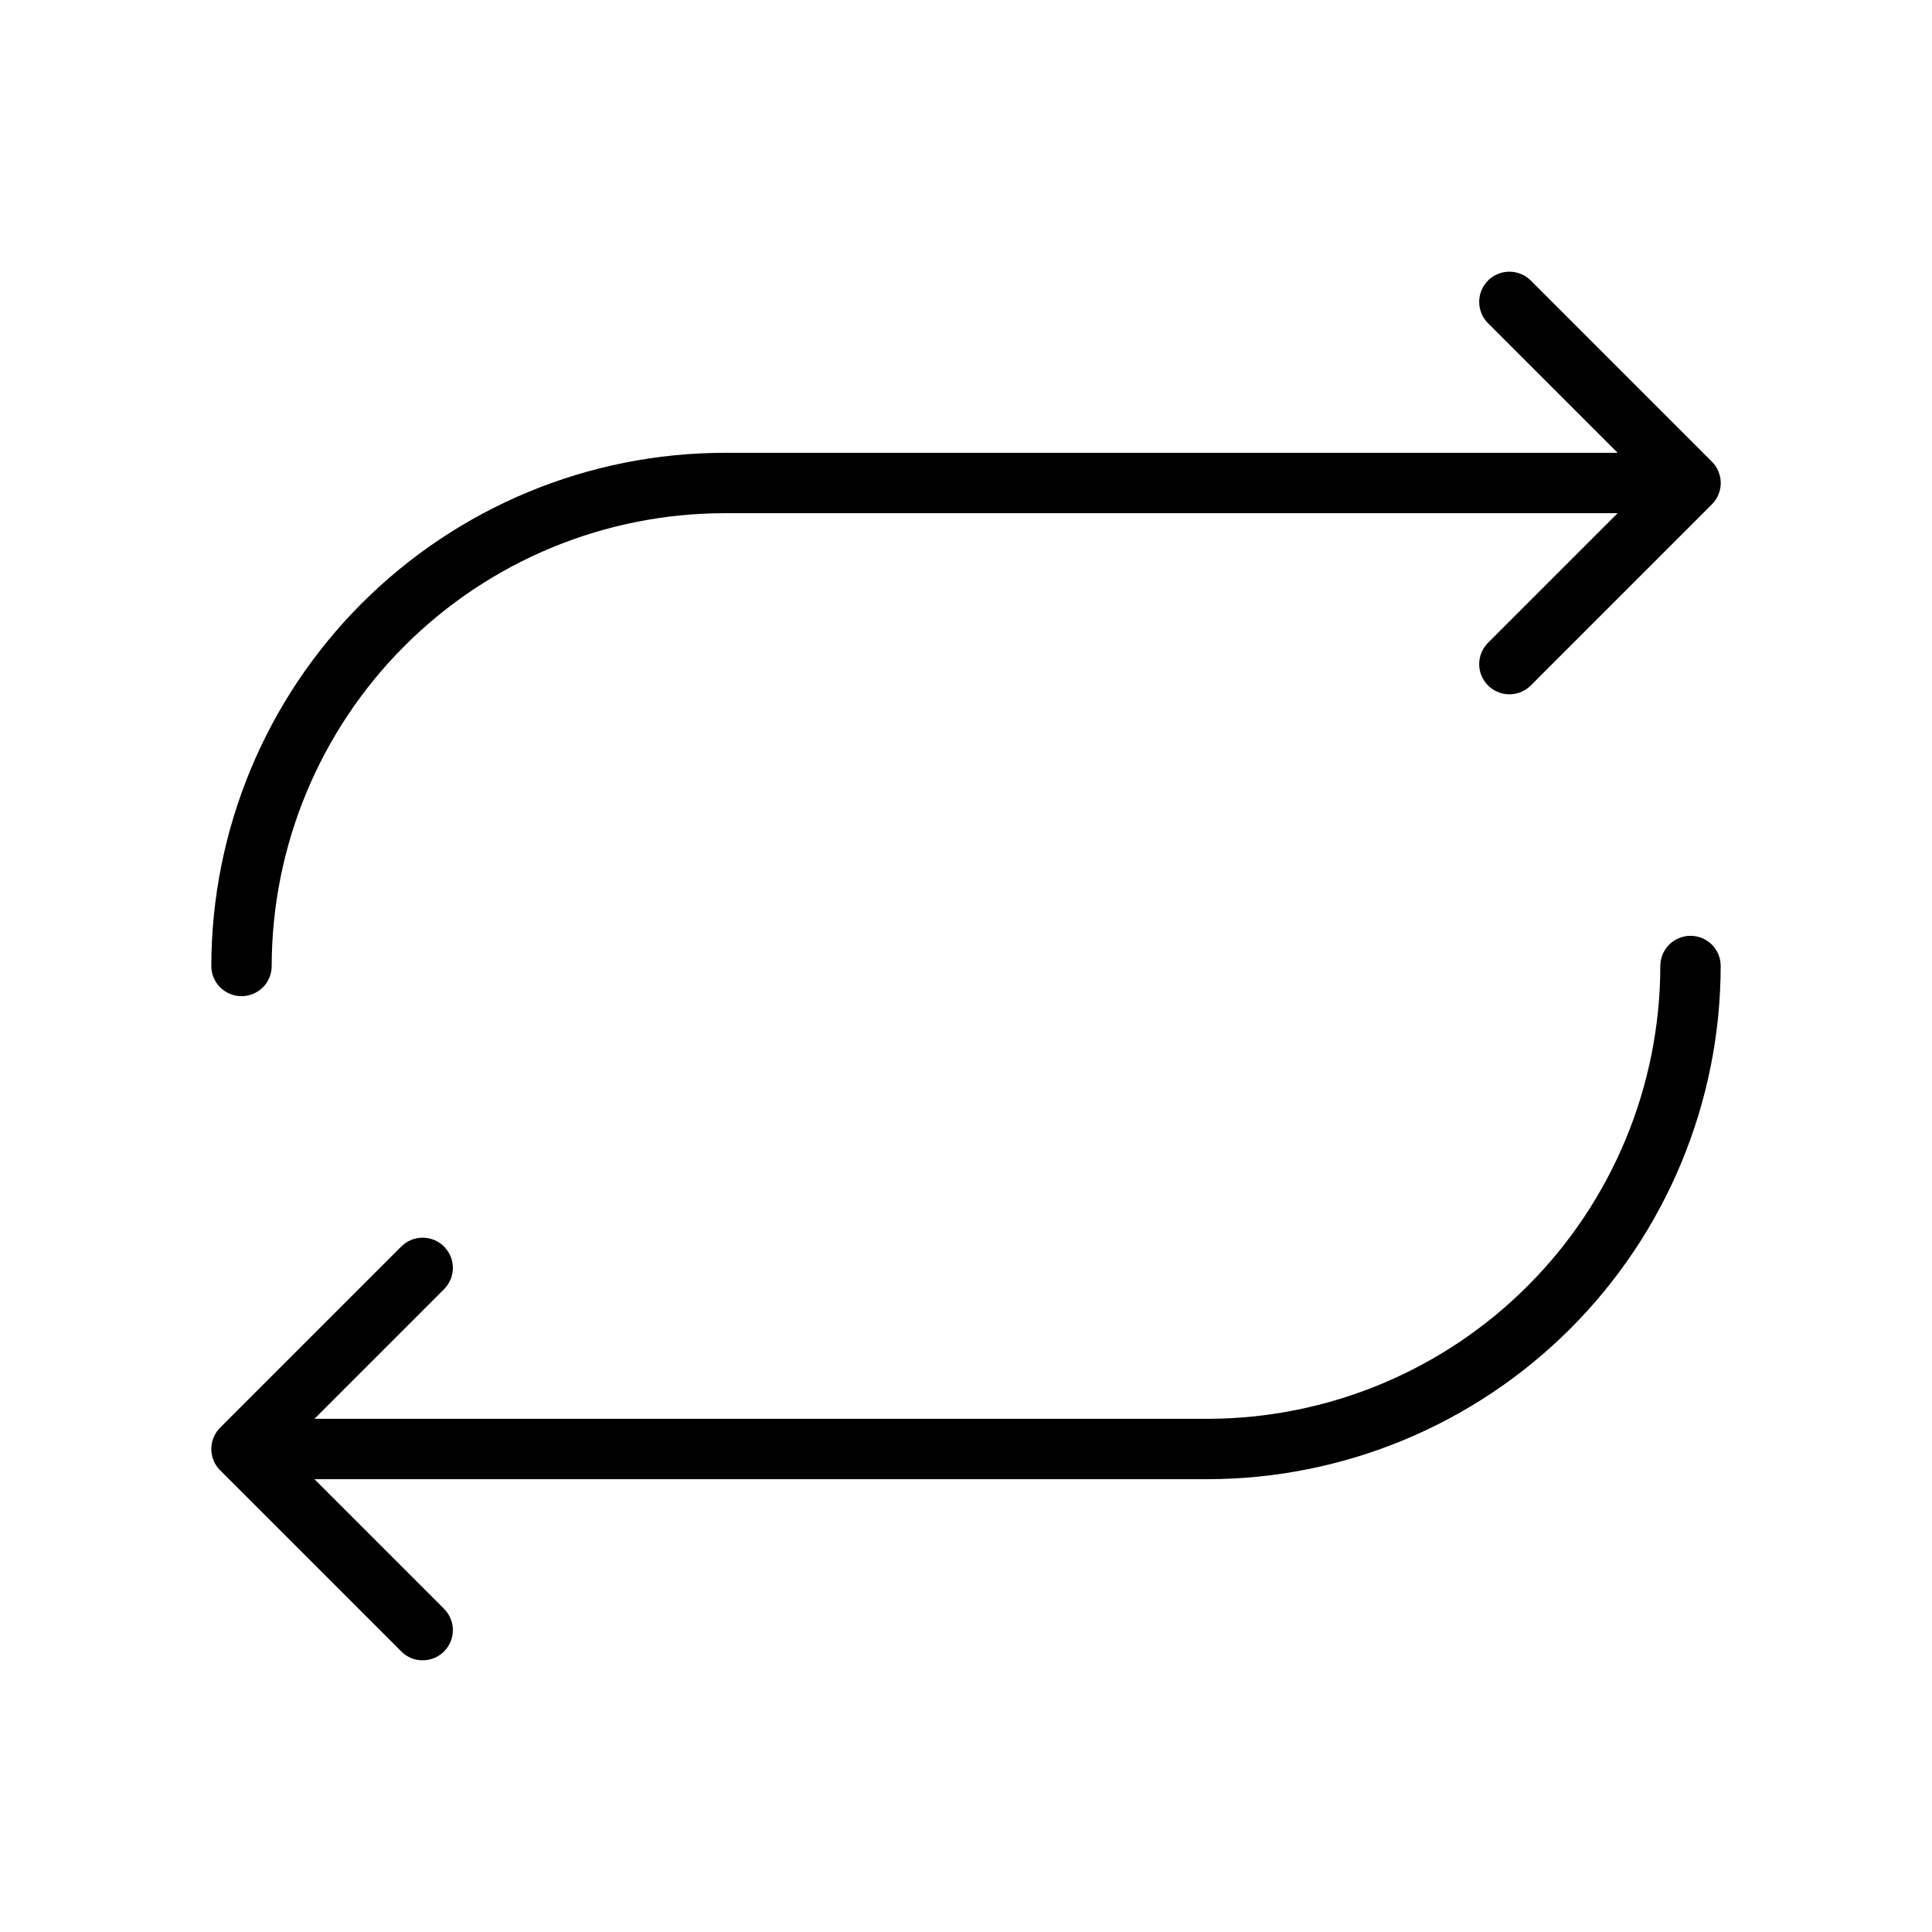
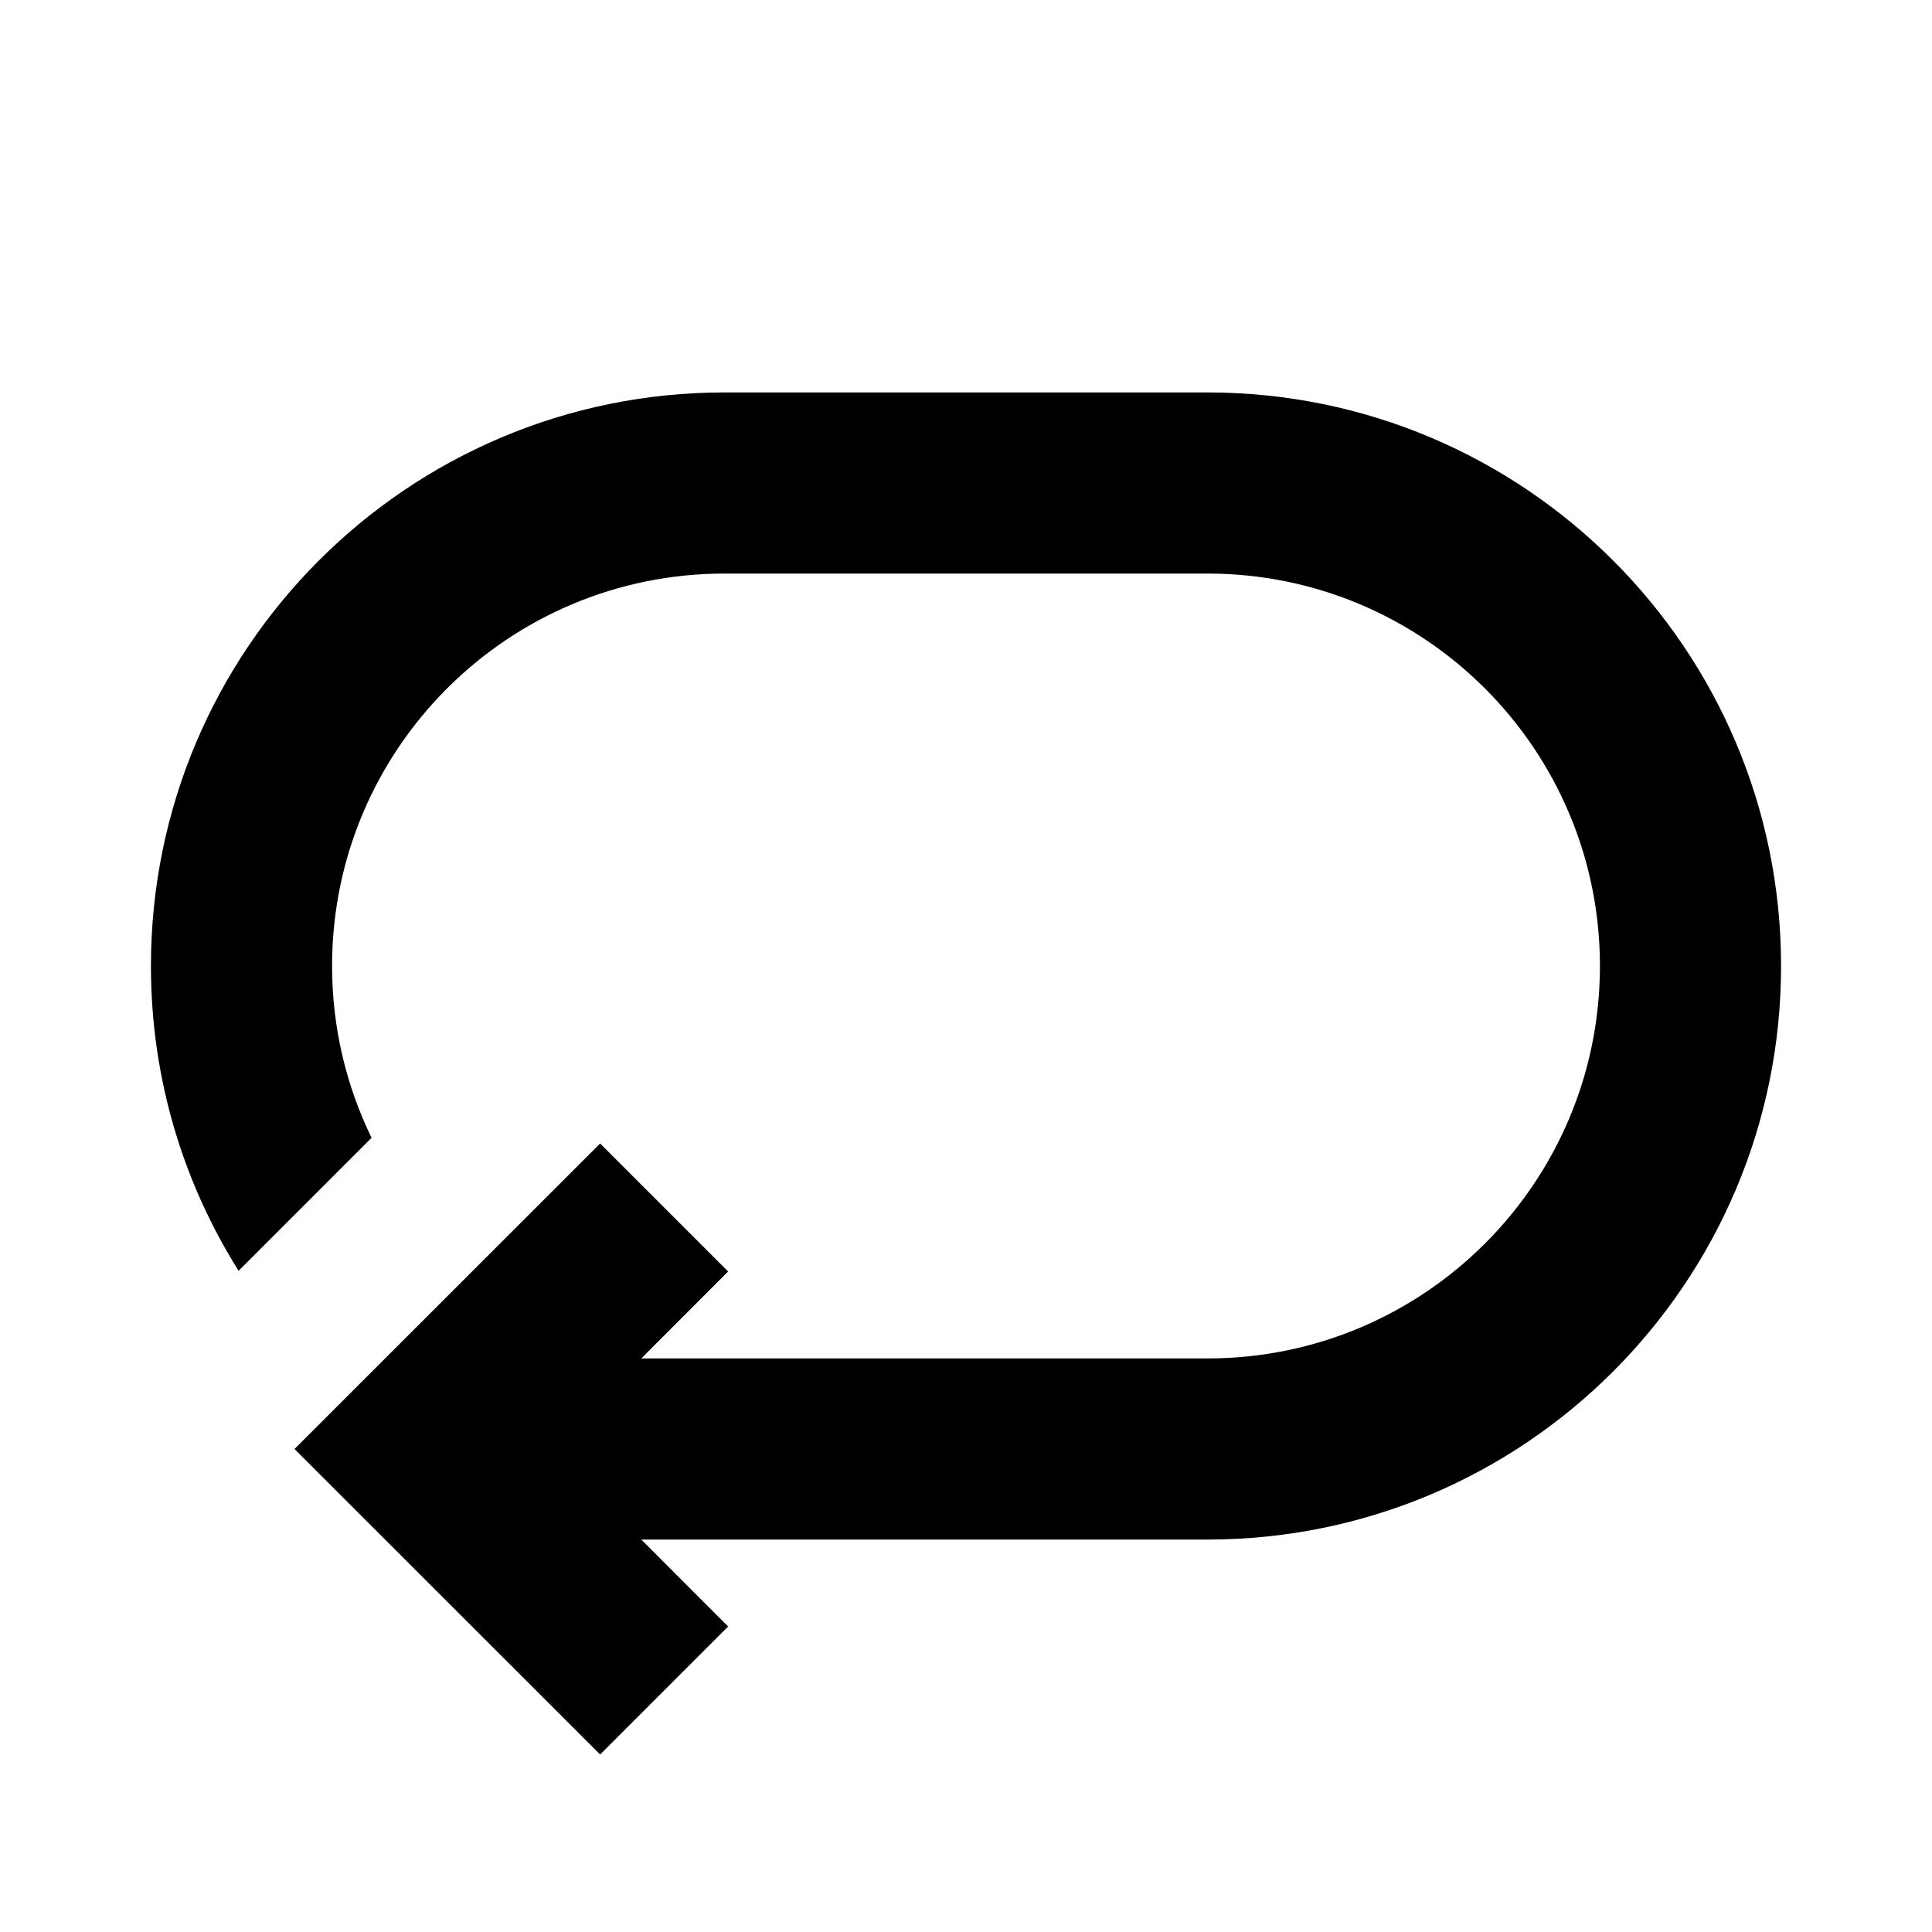
- <svg xmlns="http://www.w3.org/2000/svg" width="32" height="32" viewBox="0 0 32 32" fill="none">
-   <path d="M3.5 16C3.503 13.746 4.399 11.586 5.993 9.992C7.586 8.399 9.747 7.502 12 7.5H26.793L24.647 5.354C24.553 5.26 24.5 5.133 24.5 5C24.5 4.867 24.553 4.74 24.647 4.646C24.741 4.552 24.868 4.5 25 4.5C25.133 4.5 25.26 4.552 25.354 4.646L28.354 7.646C28.401 7.693 28.438 7.748 28.463 7.809C28.488 7.869 28.501 7.934 28.501 8C28.501 8.066 28.488 8.131 28.463 8.191C28.438 8.252 28.401 8.307 28.354 8.354L25.354 11.354C25.26 11.448 25.133 11.5 25 11.5C24.868 11.5 24.741 11.448 24.647 11.354C24.553 11.26 24.5 11.133 24.5 11C24.5 10.867 24.553 10.74 24.647 10.646L26.793 8.5H12C10.012 8.502 8.106 9.293 6.7 10.699C5.294 12.105 4.503 14.012 4.5 16C4.5 16.133 4.448 16.26 4.354 16.354C4.26 16.447 4.133 16.5 4 16.5C3.868 16.5 3.741 16.447 3.647 16.354C3.553 16.26 3.5 16.133 3.5 16ZM28 15.5C27.868 15.5 27.741 15.553 27.647 15.646C27.553 15.74 27.5 15.867 27.5 16C27.498 17.988 26.707 19.895 25.301 21.301C23.895 22.707 21.989 23.498 20 23.5H5.208L7.354 21.354C7.448 21.26 7.501 21.133 7.501 21C7.501 20.867 7.448 20.74 7.354 20.646C7.26 20.552 7.133 20.5 7 20.5C6.868 20.5 6.74 20.552 6.647 20.646L3.647 23.646C3.6 23.693 3.563 23.748 3.538 23.809C3.513 23.869 3.5 23.934 3.5 24C3.5 24.066 3.513 24.131 3.538 24.192C3.563 24.252 3.6 24.307 3.647 24.354L6.647 27.354C6.74 27.448 6.868 27.5 7 27.5C7.133 27.5 7.26 27.448 7.354 27.354C7.448 27.26 7.501 27.133 7.501 27C7.501 26.867 7.448 26.74 7.354 26.646L5.208 24.5H20C22.254 24.498 24.415 23.601 26.008 22.008C27.602 20.414 28.498 18.254 28.5 16C28.5 15.867 28.448 15.74 28.354 15.646C28.26 15.553 28.133 15.5 28 15.5Z" fill="currentColor" />
+ <svg xmlns="http://www.w3.org/2000/svg" viewBox="0 0 16 16" aria-hidden="true">
+   <path d="M1.25 8C1.25 5.377 3.377 3.25 6 3.25H10C12.623 3.25 14.75 5.377 14.75 8C14.75 10.623 12.623 12.75 10 12.75L5.311 12.75L6.03 13.47L4.97 14.53L2.439 12L4.97 9.47L6.03 10.53L5.311 11.25L10 11.25C11.795 11.25 13.25 9.795 13.25 8C13.25 6.205 11.795 4.75 10 4.75H6C4.205 4.75 2.75 6.205 2.75 8C2.75 8.51 2.868 8.993 3.077 9.423L1.976 10.524C1.516 9.793 1.25 8.928 1.25 8Z" fill="currentColor" />
</svg>
